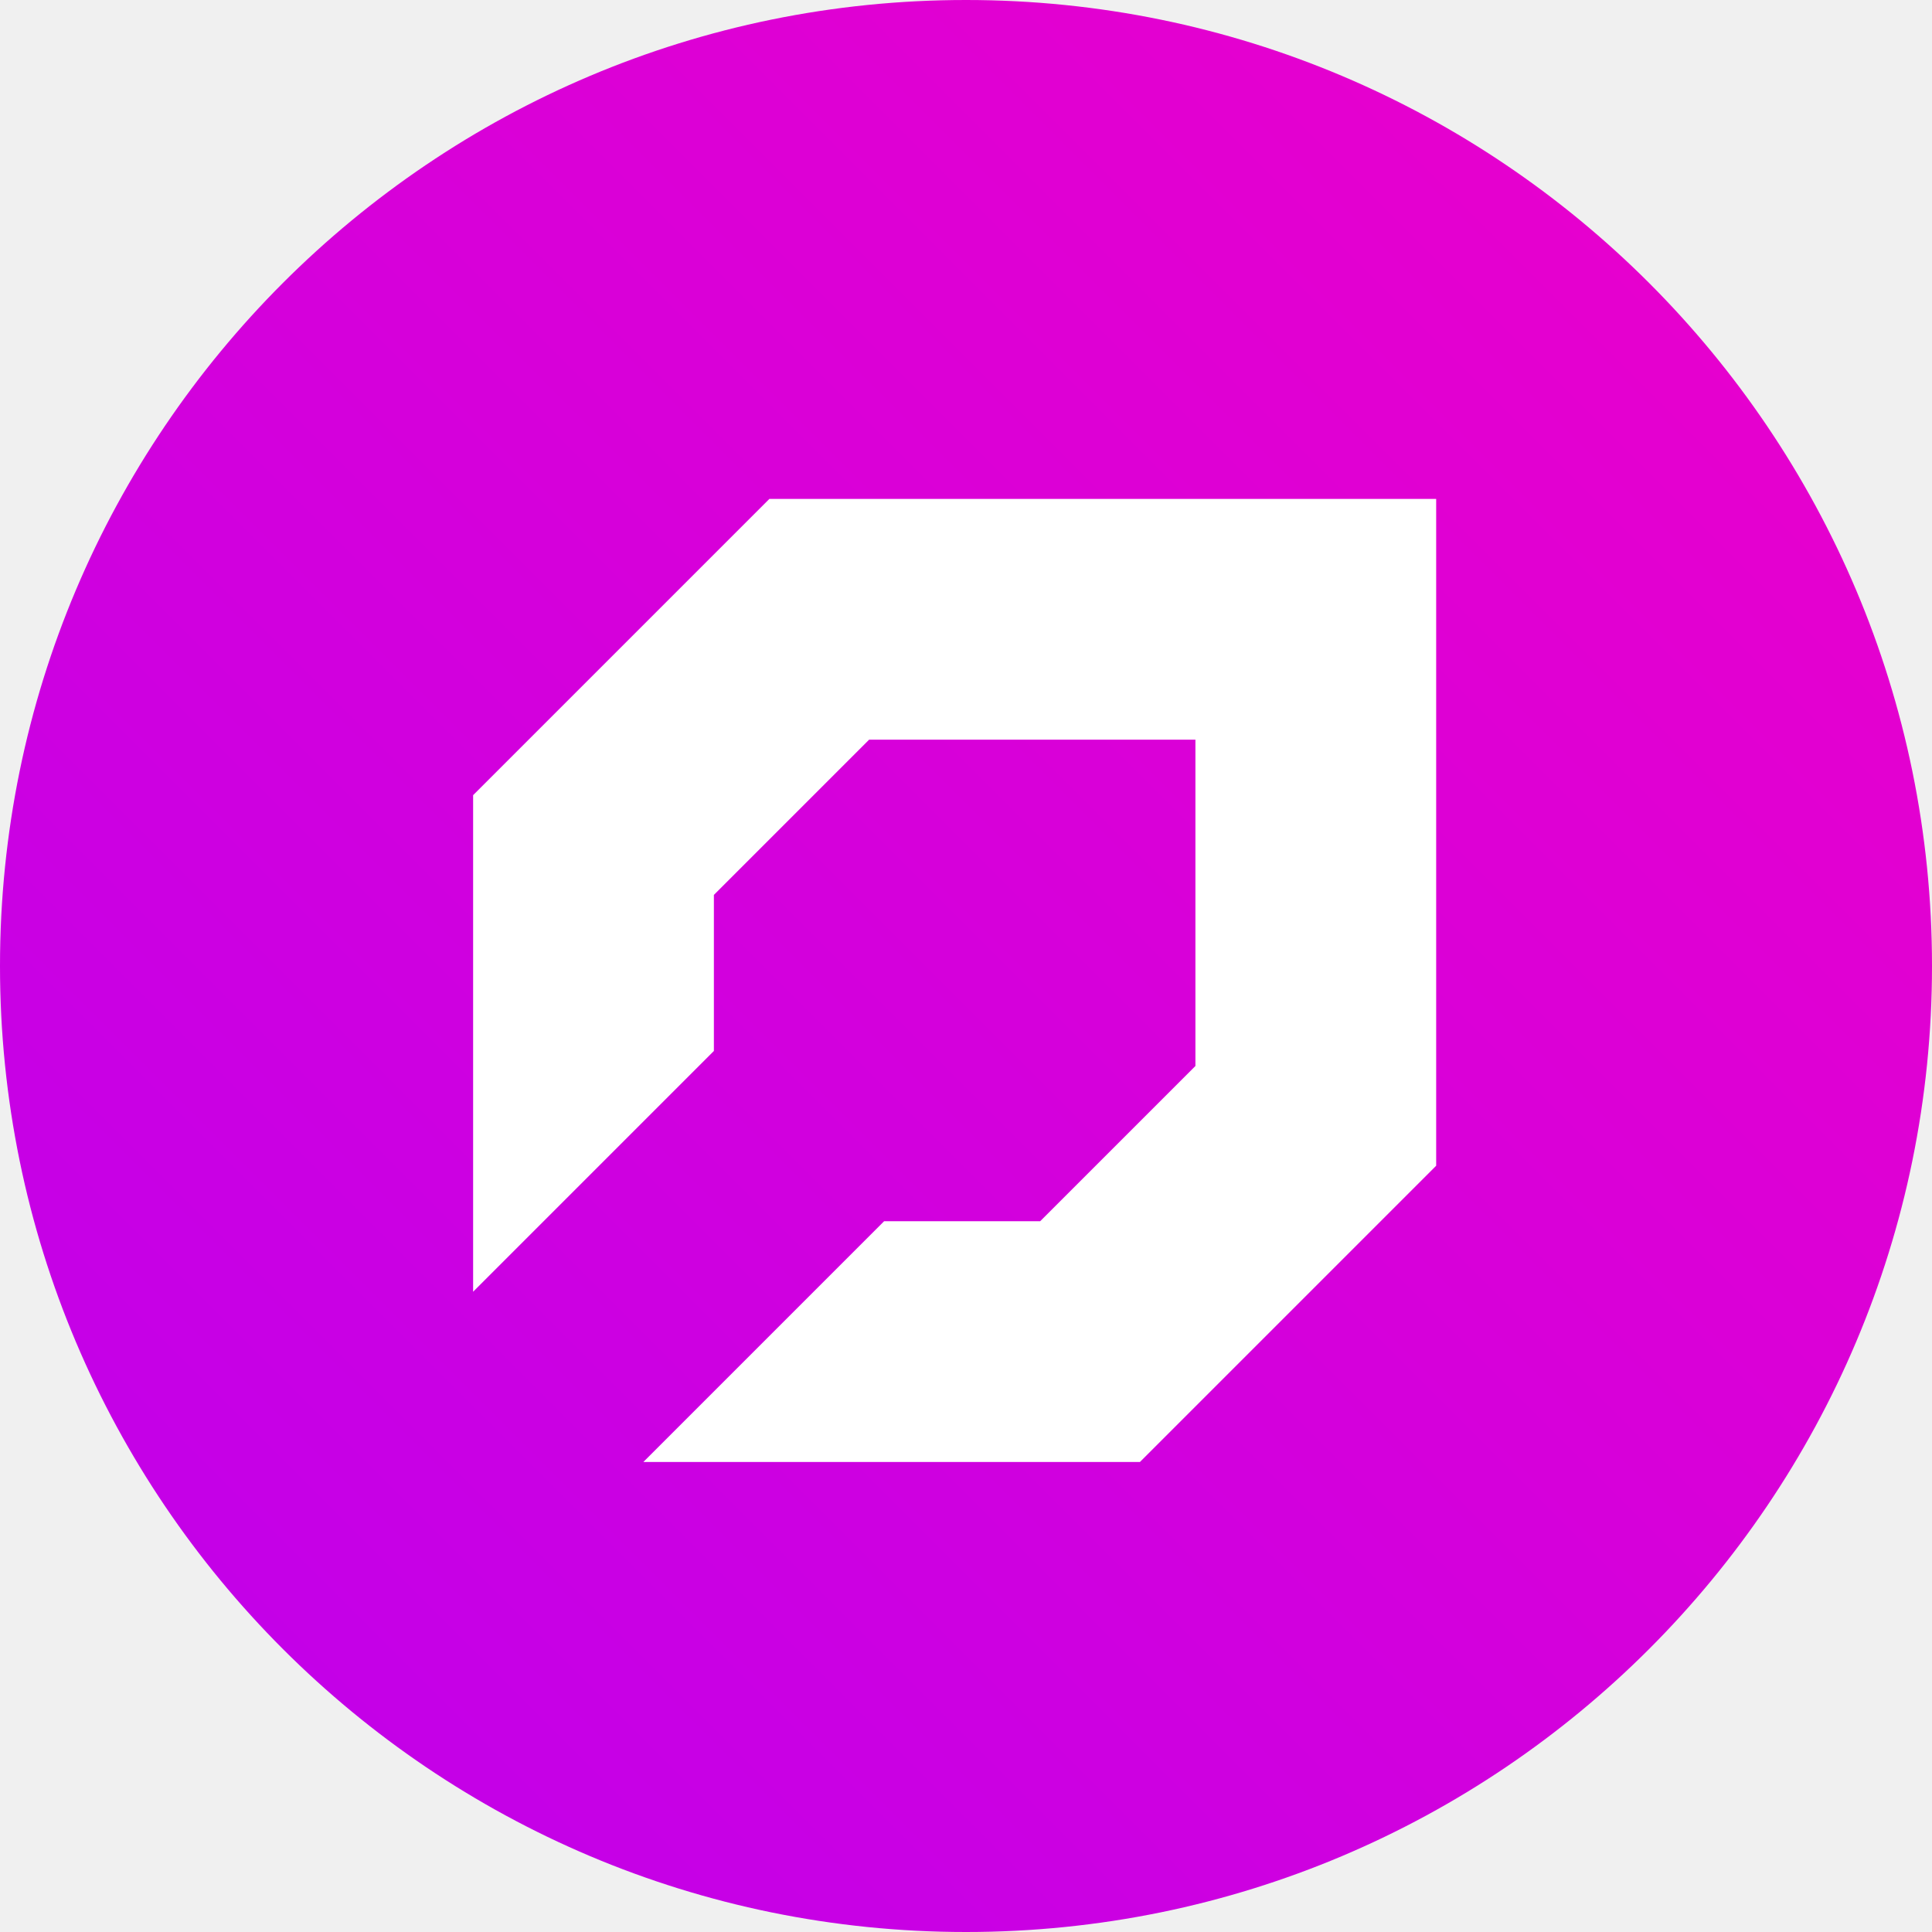
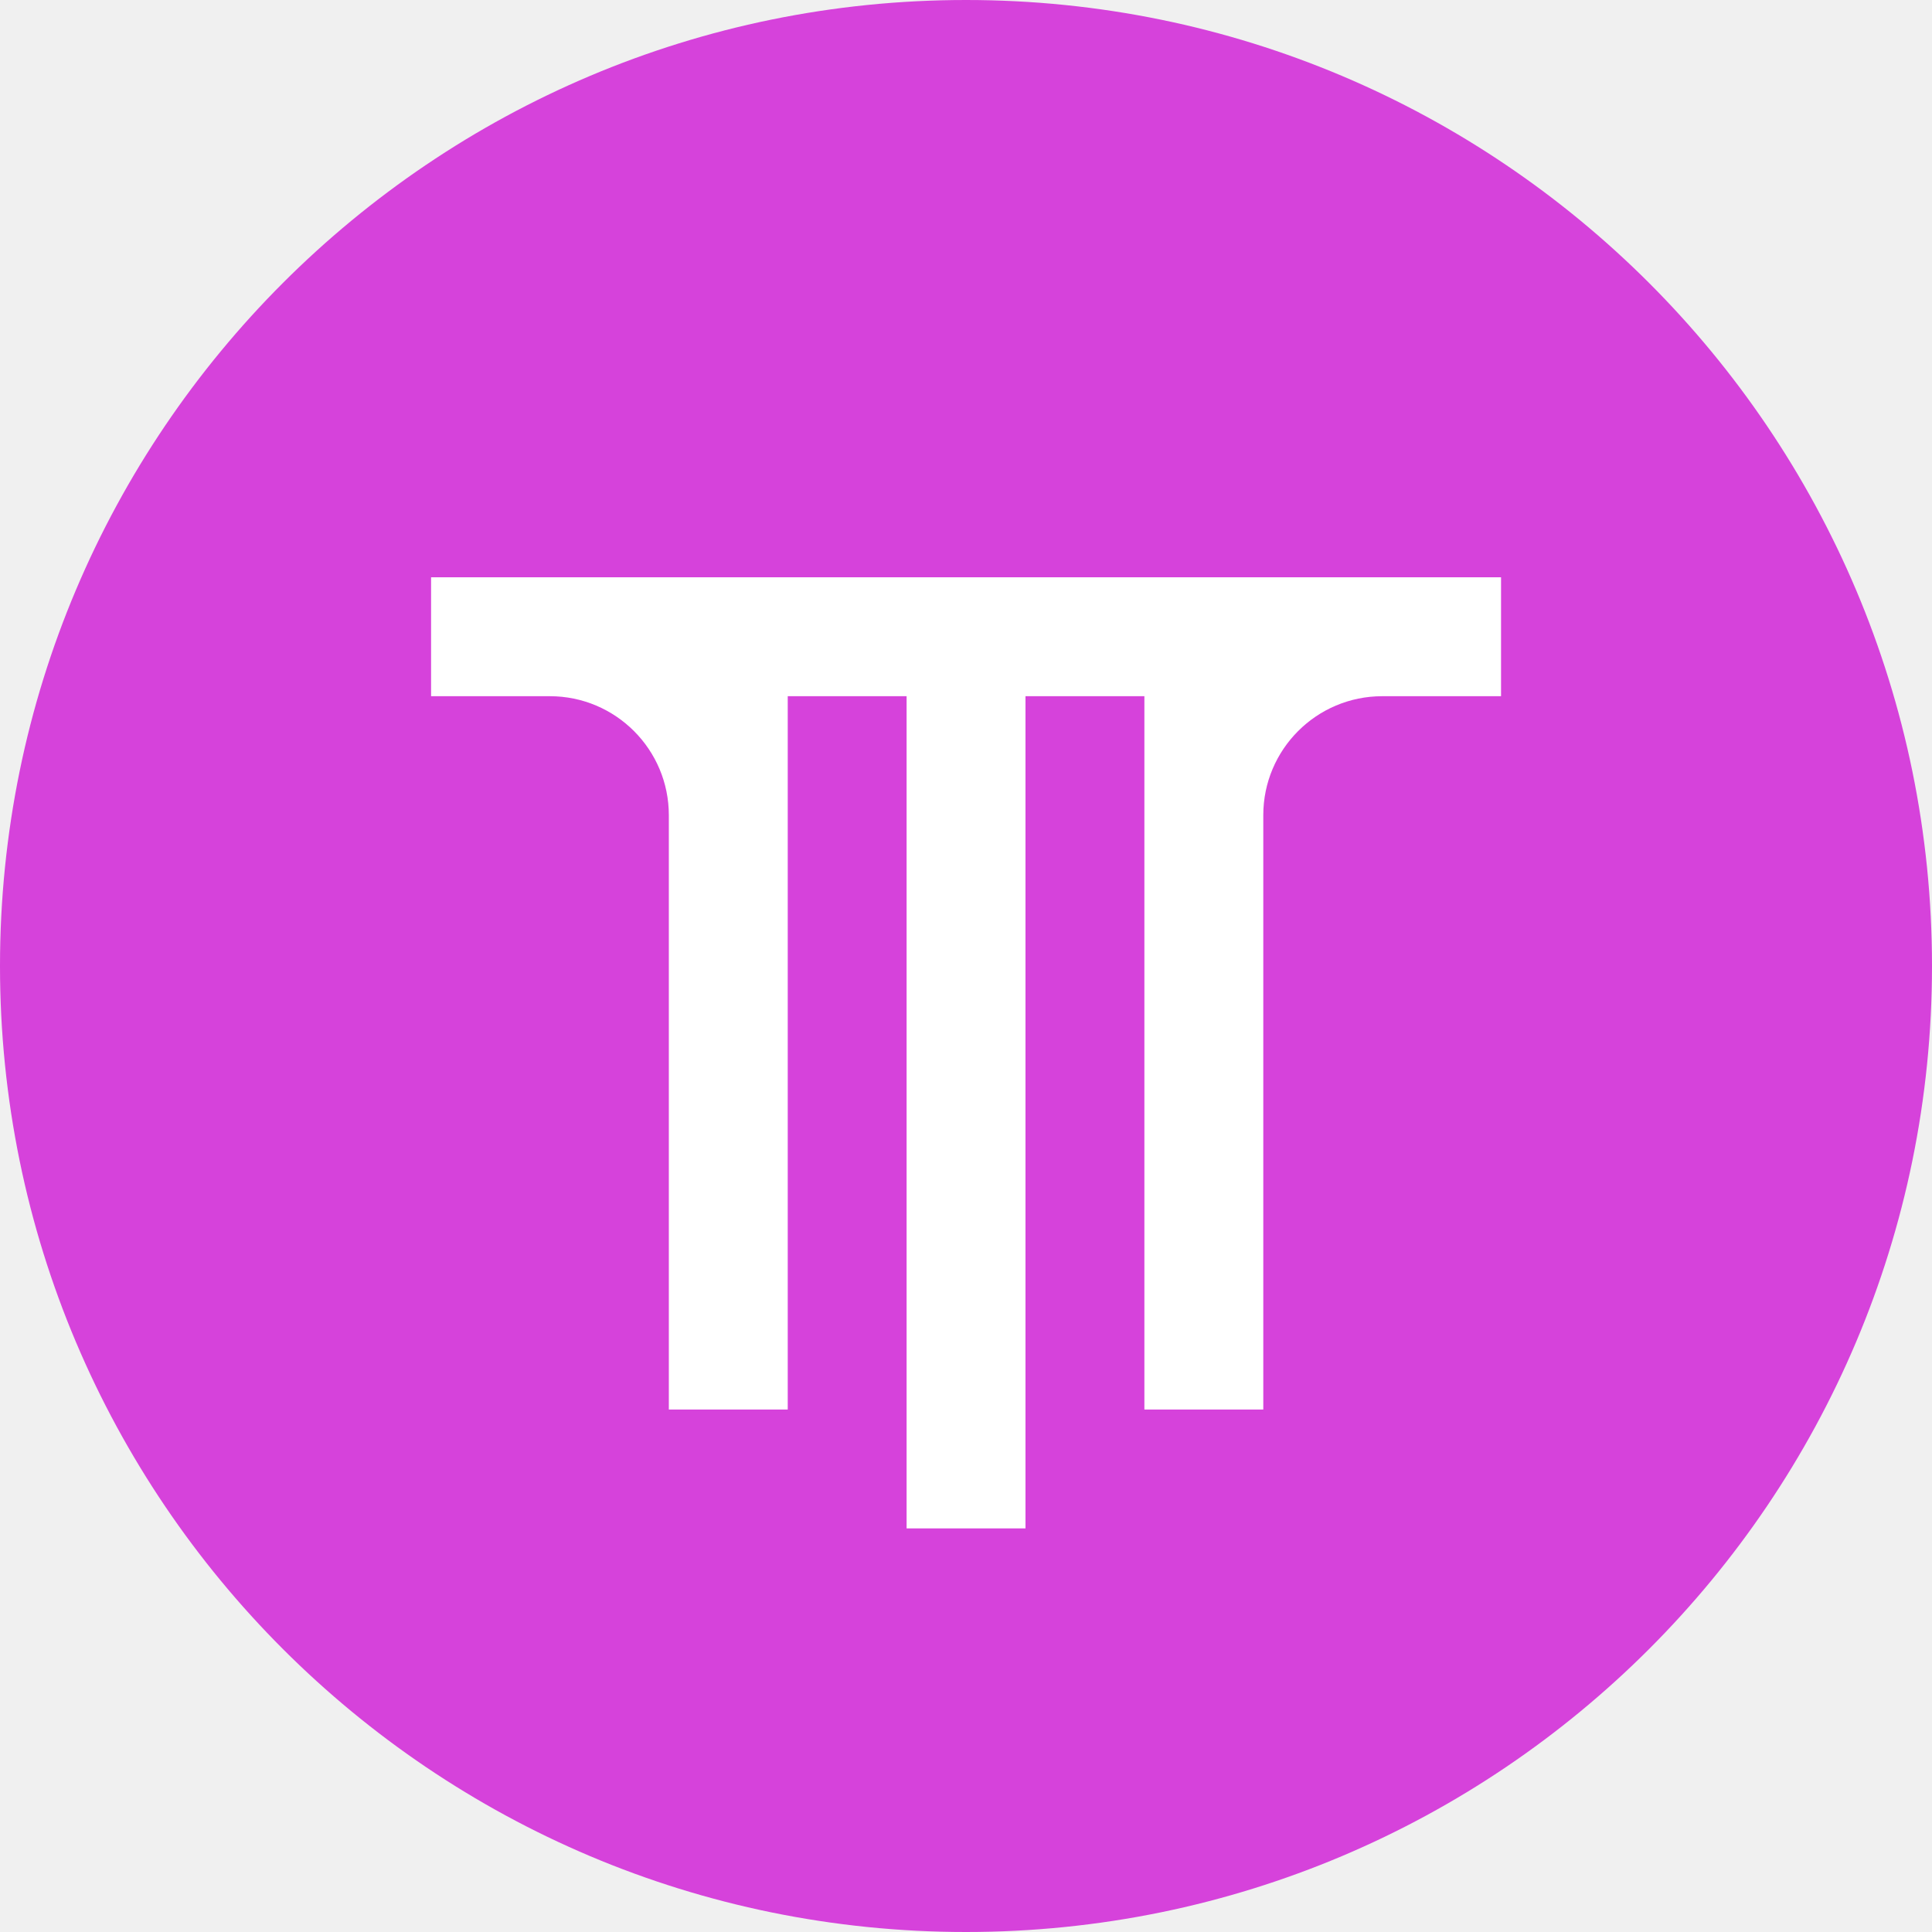
- <svg xmlns="http://www.w3.org/2000/svg" width="1000" height="1000">
-   <defs>
-     <linearGradient id="A" x1="1" x2="0" y2="1">
-       <stop offset="0" stop-color="#ed00c9" />
-       <stop offset="1" stop-color="#bd00ed" />
-     </linearGradient>
-   </defs>
-   <rect width="1000" height="1000" rx="500" fill="url(#A)" />
-   <path d="M457.624 632.097L333.003 756.718h257.025l153.331-153.33V258.243H398.217L244.886 411.575v257.027l124.62-124.627v-80.779l80.337-80.337h168.9v168.9l-80.337 80.336z" fill="#fff" />
+ <svg xmlns="http://www.w3.org/2000/svg" width="48" height="48" viewBox="0 0 48 48" fill="none">
+   <ellipse cx="24" cy="24" rx="24" ry="24" fill="#D642DB" />
+   <path d="M37.293 14.343V17.297H34.342C32.709 17.297 31.386 18.621 31.386 20.253V35.019H28.432V17.297H25.478V37.972H22.524V17.297H19.571V35.019H16.617V20.253C16.617 18.621 15.293 17.297 13.661 17.297H10.71V14.343H37.293Z" fill="white" />
</svg>
